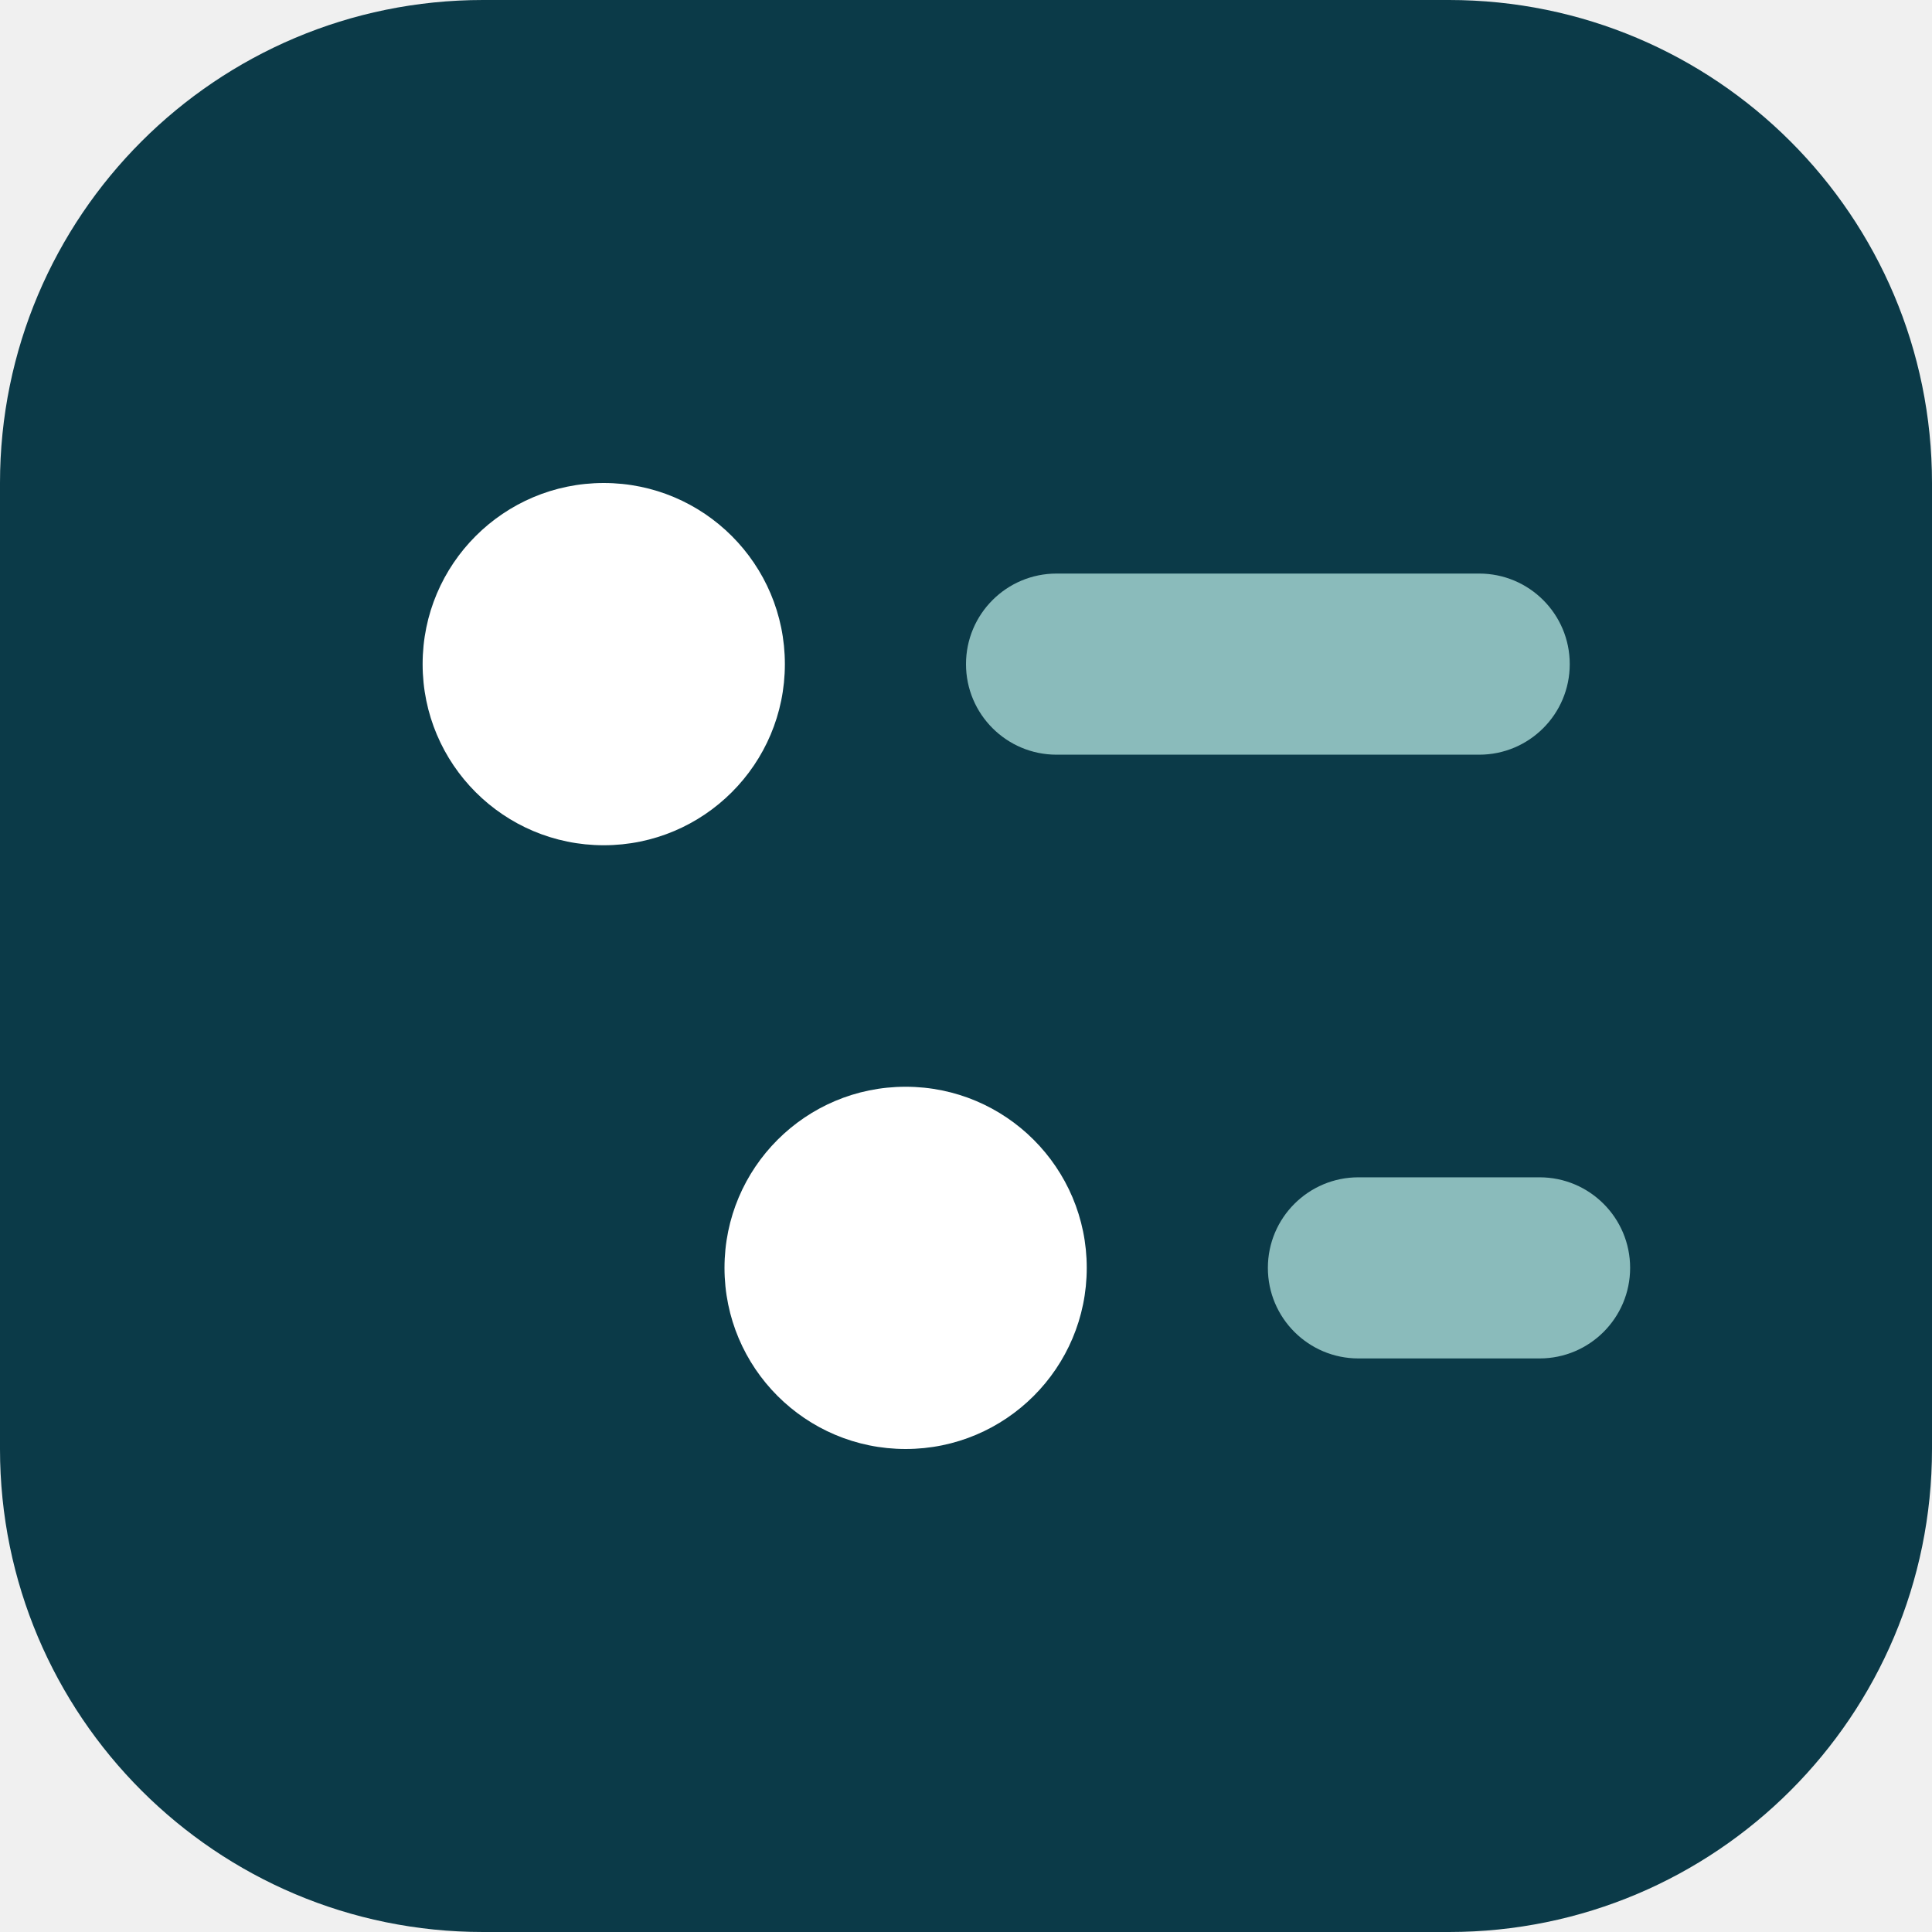
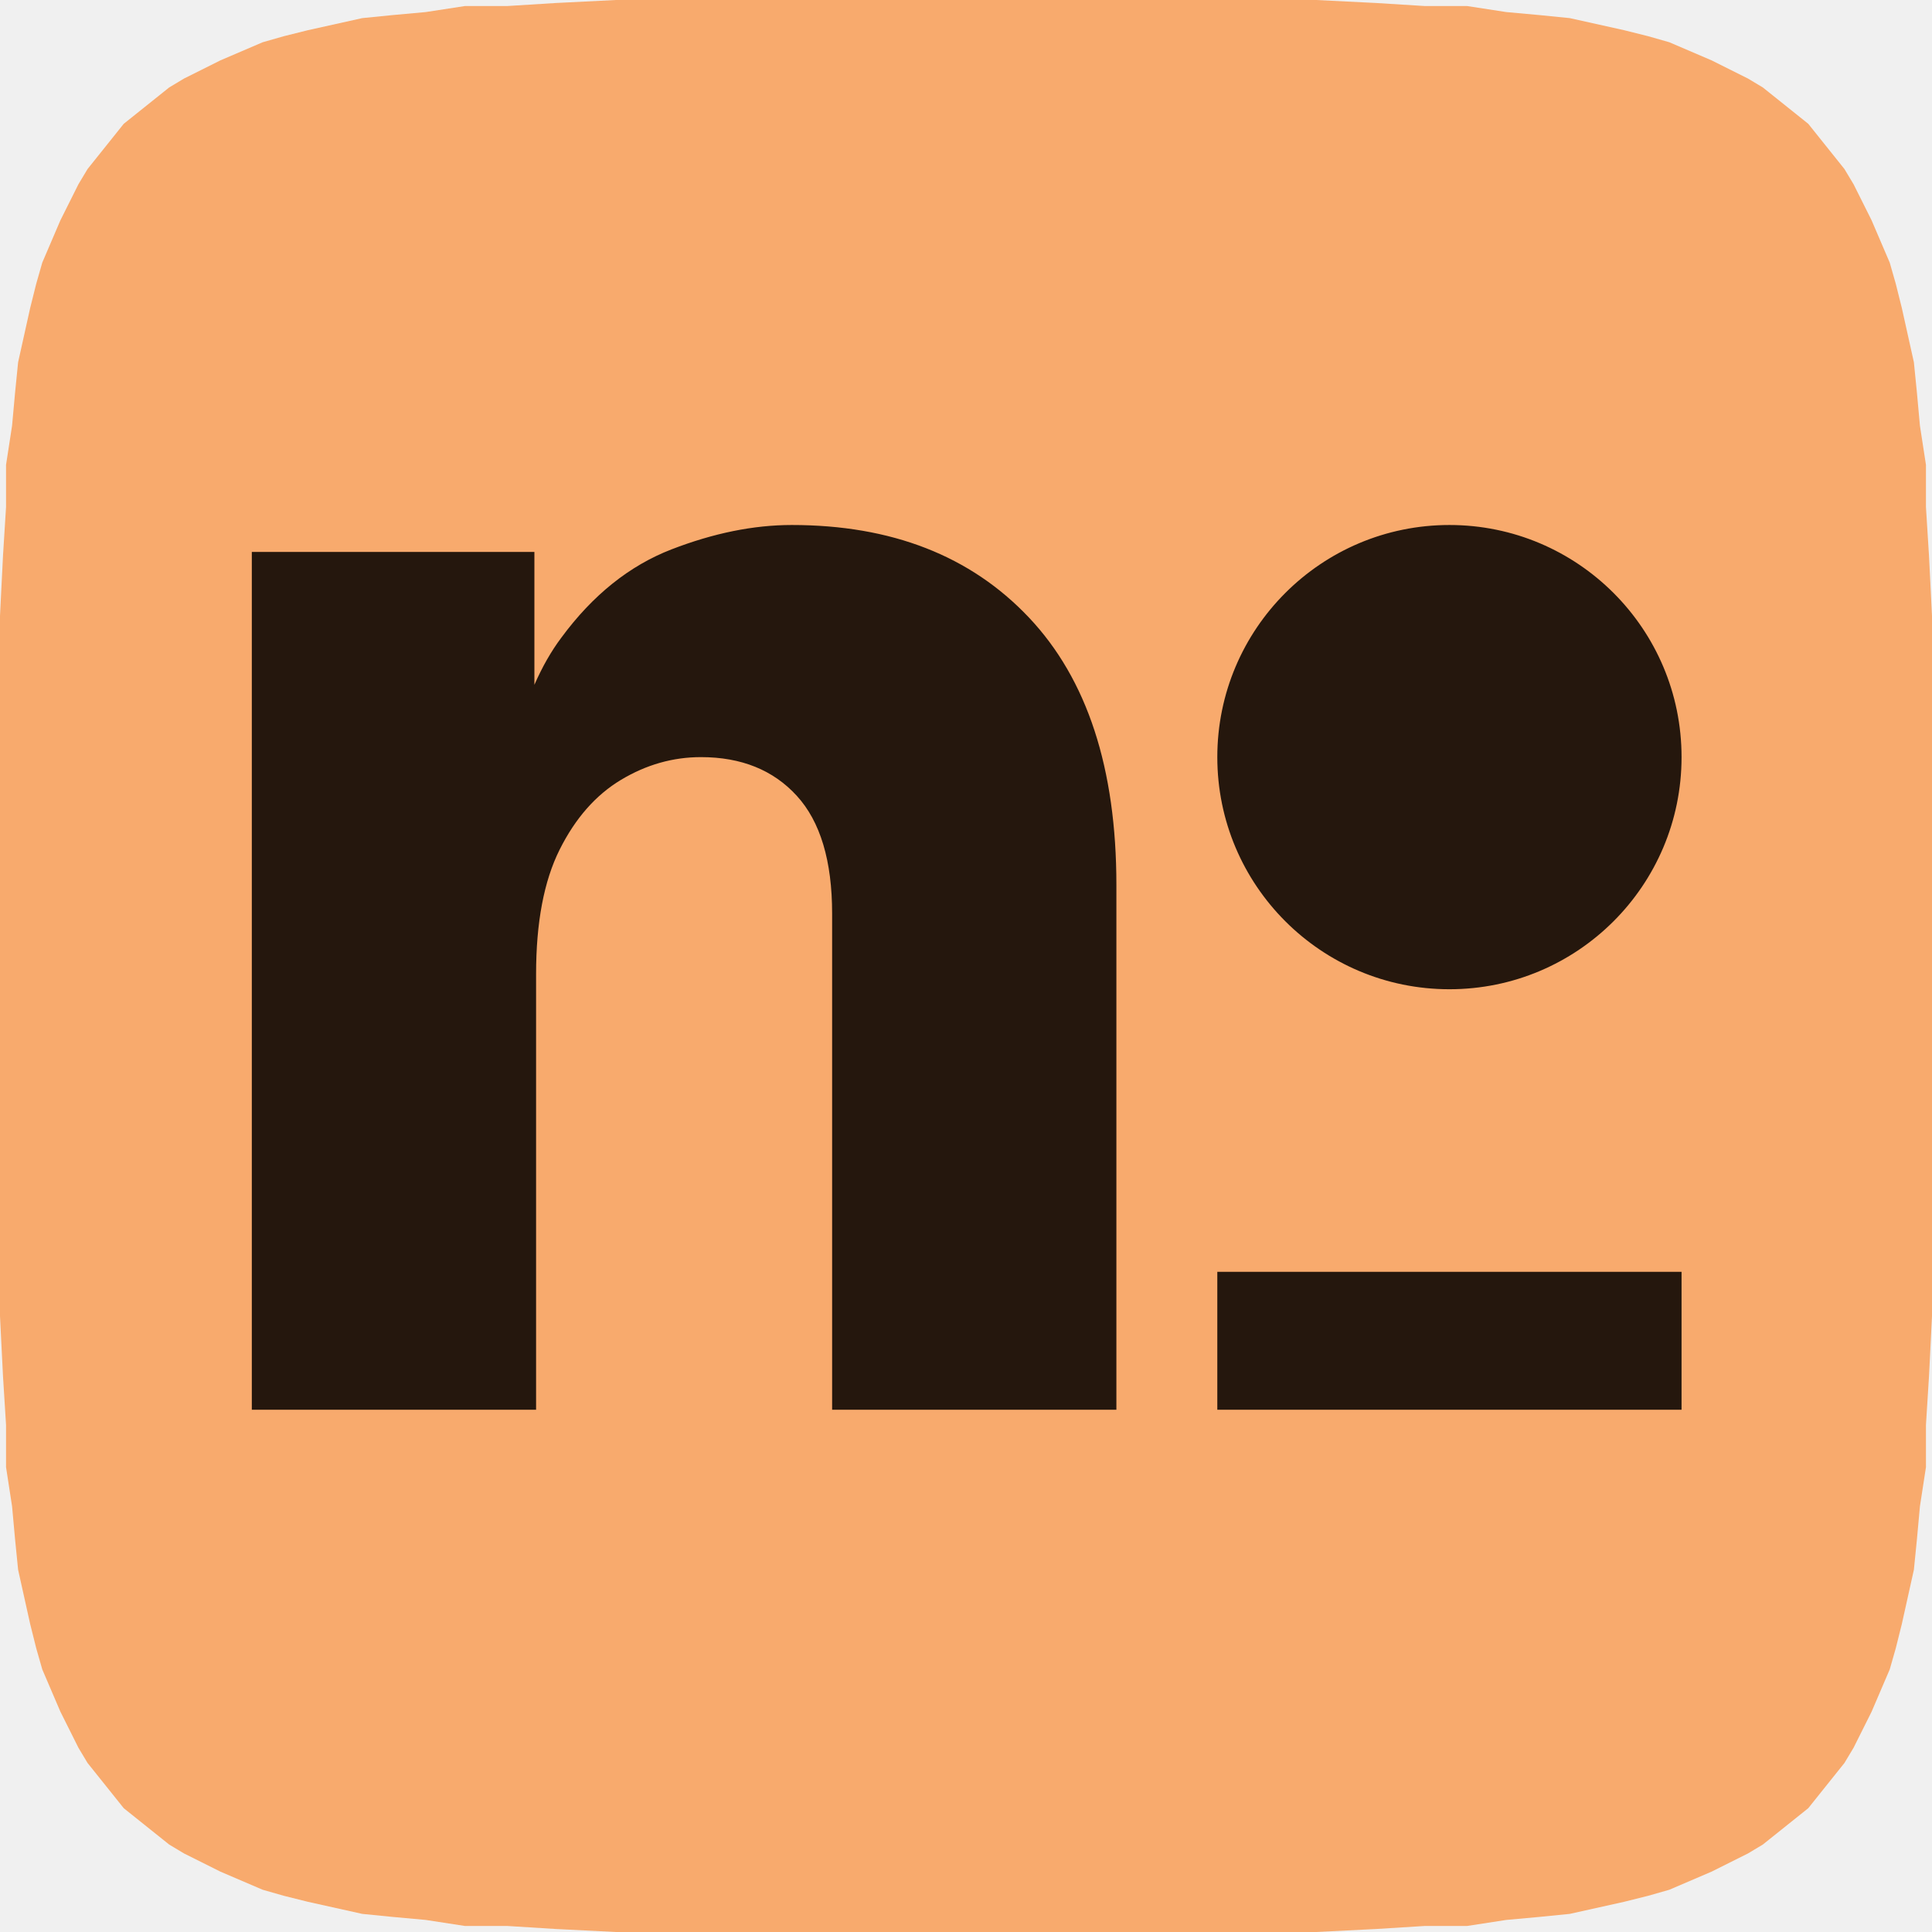
- <svg xmlns="http://www.w3.org/2000/svg" viewBox="0 0 32 32">
-   <rect width="32" height="32" rx="8" fill="#0b3a48" />
-   <circle cx="10" cy="11" r="3" fill="#ffffff" />
-   <rect x="16" y="9.5" width="10" height="3" rx="1.5" fill="#8abbbb" />
-   <circle cx="15" cy="21" r="3" fill="#ffffff" />
-   <rect x="21" y="19.5" width="6" height="3" rx="1.5" fill="#8abbbb" />
+ <svg xmlns="http://www.w3.org/2000/svg" viewBox="0 0 64 64">
+   <path fill="#F8AA6D" d="M64 32L64 40.8L64 43.6L63.9 45.6L63.8 47.2L63.8 48.6L63.6 49.9L63.5 51L63.4 52L63.2 52.9L63 53.8L62.8 54.6L62.6 55.3L62.3 56L62 56.7L61.7 57.3L61.4 57.9L61.1 58.4L60.7 58.9L60.3 59.4L59.9 59.9L59.4 60.3L58.9 60.7L58.4 61.1L57.9 61.4L57.3 61.7L56.7 62L56 62.3L55.3 62.6L54.6 62.8L53.8 63L52.9 63.2L52 63.4L51 63.5L49.9 63.6L48.6 63.8L47.2 63.8L45.6 63.9L43.6 64L40.8 64L32 64L23.2 64L20.4 64L18.4 63.9L16.8 63.8L15.4 63.8L14.1 63.6L13 63.5L12 63.4L11.1 63.2L10.2 63L9.4 62.8L8.7 62.6L8 62.3L7.3 62L6.7 61.7L6.1 61.4L5.6 61.1L5.1 60.7L4.6 60.3L4.1 59.9L3.7 59.4L3.3 58.9L2.9 58.4L2.6 57.9L2.3 57.3L2 56.7L1.7 56L1.4 55.3L1.2 54.6L1 53.8L0.8 52.9L0.6 52L0.5 51L0.4 49.9L0.2 48.6L0.2 47.2L0.1 45.6L0 43.6L0 40.8L0 32L0 23.2L0 20.4L0.1 18.4L0.2 16.8L0.2 15.4L0.4 14.1L0.5 13L0.6 12L0.8 11.1L1 10.2L1.2 9.4L1.4 8.7L1.7 8L2 7.3L2.3 6.7L2.6 6.1L2.9 5.6L3.3 5.1L3.7 4.6L4.1 4.1L4.6 3.7L5.1 3.3L5.6 2.9L6.1 2.6L6.7 2.3L7.3 2L8 1.7L8.7 1.4L9.4 1.2L10.2 1L11.1 0.8L12 0.6L13 0.5L14.1 0.4L15.4 0.2L16.8 0.2L18.4 0.1L20.4 0L23.2 0L32 0L40.8 0L43.6 0L45.6 0.1L47.2 0.2L48.6 0.2L49.9 0.4L51 0.5L52 0.6L52.9 0.8L53.8 1L54.6 1.2L55.3 1.4L56 1.7L56.7 2L57.3 2.3L57.9 2.6L58.4 2.9L58.9 3.3L59.4 3.7L59.9 4.1L60.3 4.6L60.7 5.1L61.1 5.6L61.4 6.1L61.7 6.7L62 7.3L62.3 8L62.6 8.7L62.8 9.4L63 10.2L63.2 11.1L63.4 12L63.5 13L63.6 14.1L63.8 15.4L63.8 16.8L63.9 18.4L64 20.4L64 23.2Z" />
+   <g fill="#25170D">
+     <path transform="translate(5.5 46.7) scale(0.05572)" d="M565 -312L565 0L396 0L396 -295Q396 -342 375 -365Q354 -388 318 -388L318 -388Q293 -388 270.5 -374.5Q248 -361 234 -333Q220 -305 220 -259L220 -259L220 0L51 0L51 -510L219 -510L219 -431Q226 -447 235 -459L235 -459Q263 -497 300.5 -511.5Q338 -526 372 -526L372 -526Q461 -526 513 -471Q565 -416 565 -312L565 -312ZM625 -388a138 138 0 1 0 276 0a138 138 0 1 0 -276 0ZM625 -82h276v82h-276Z" />
+   </g>
</svg>
